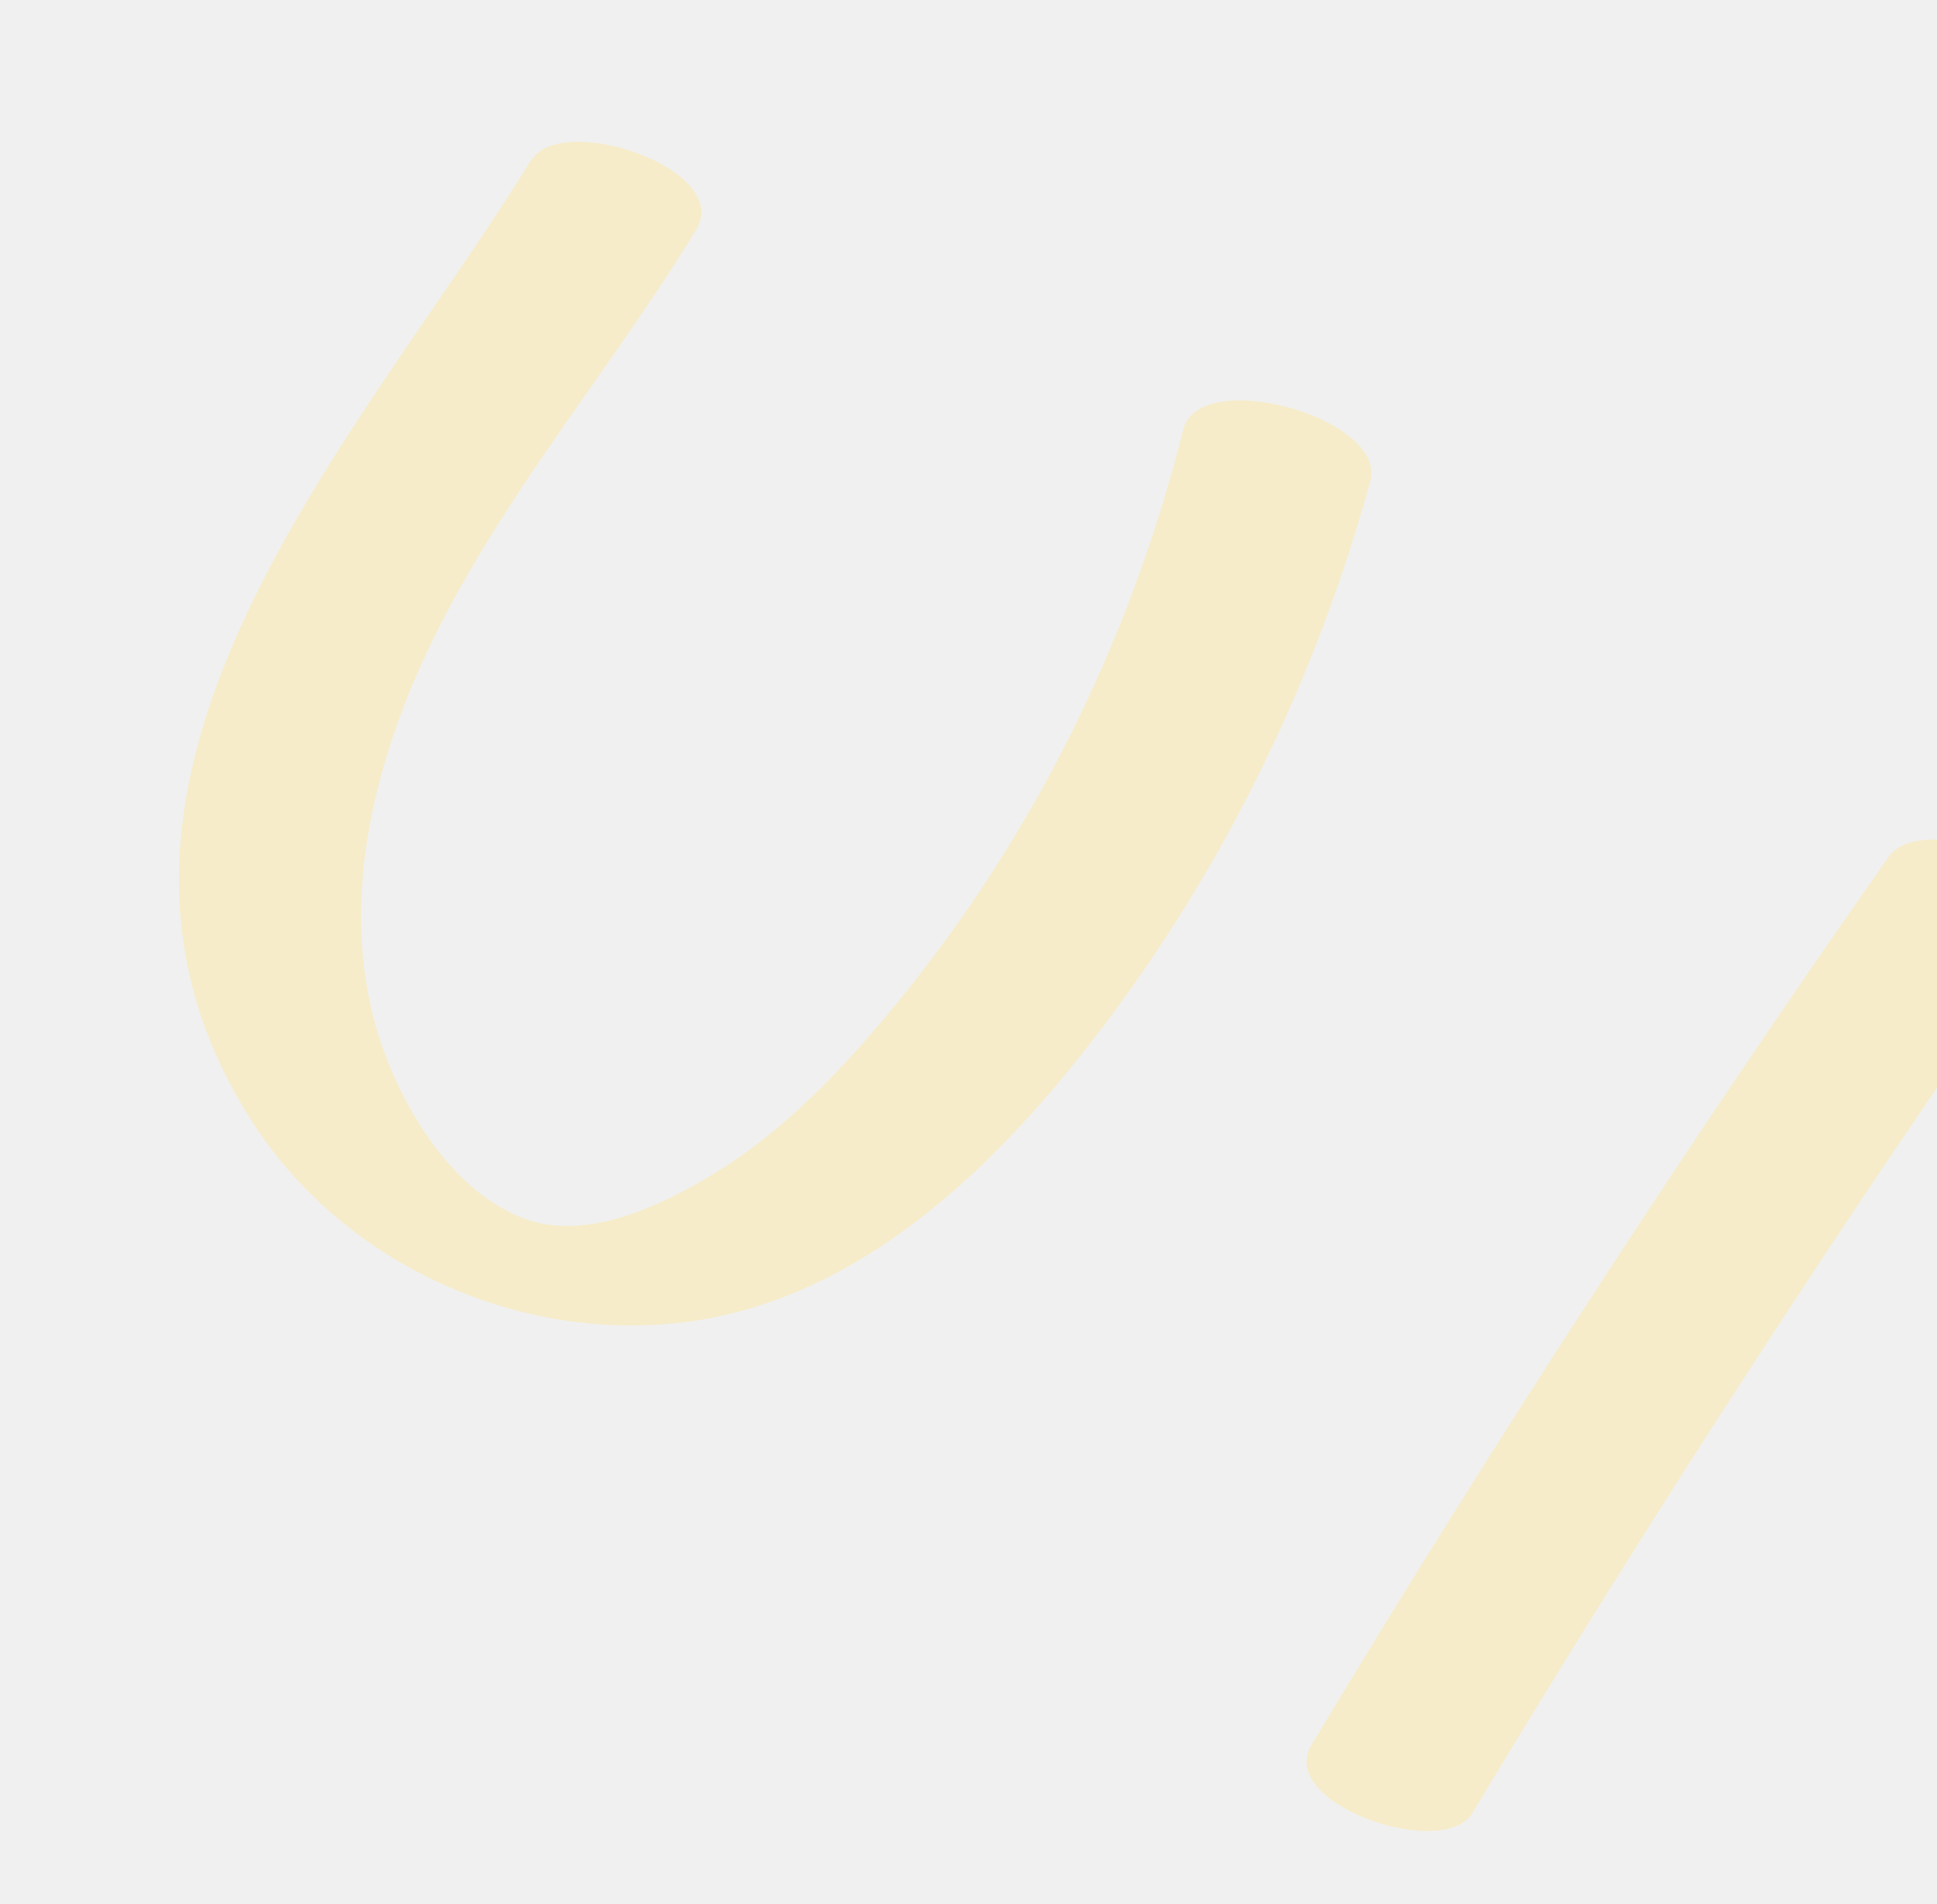
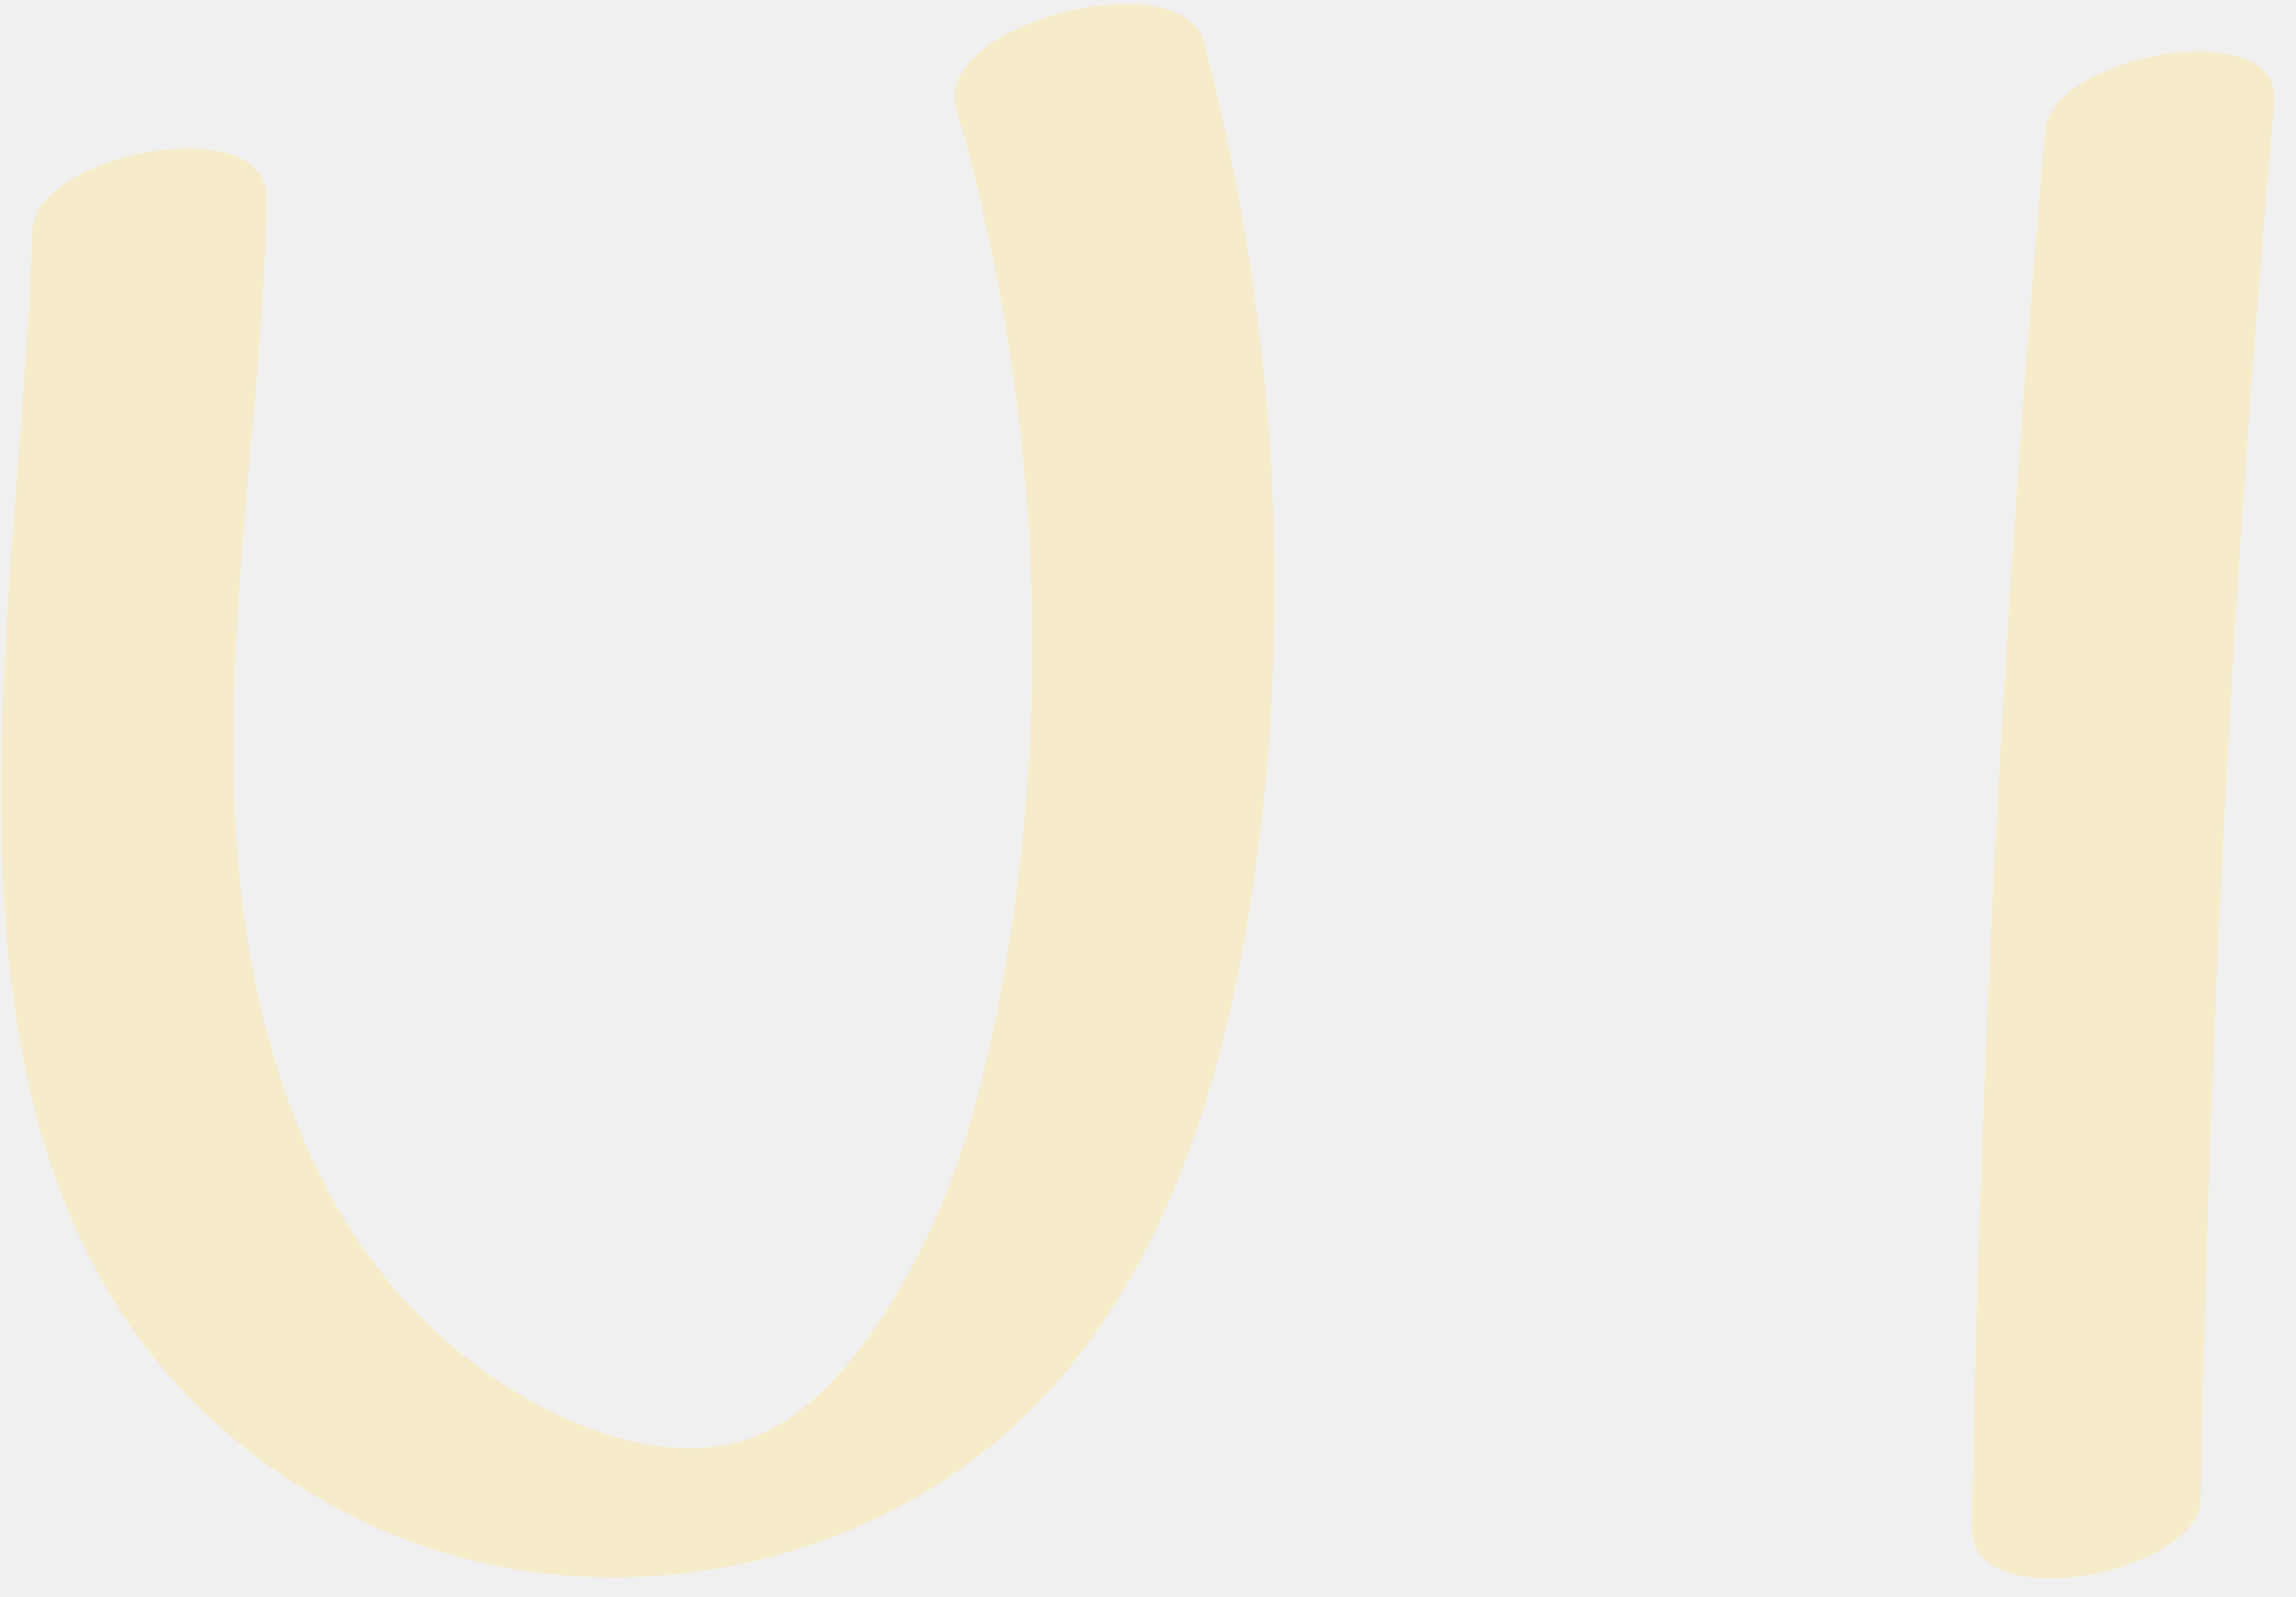
- <svg xmlns="http://www.w3.org/2000/svg" width="117" height="115" viewBox="0 0 117 115" fill="none">
-   <g clip-path="url(#clip0_849_1664)">
-     <path d="M32.112 9.61C22.015 26.177 1.853 47.047 15.279 67.845C20.854 76.471 31.494 81.209 41.58 79.852C51.058 78.571 58.619 71.876 64.396 64.854C72.967 54.403 79.189 42.107 82.765 29.077C83.814 25.253 72.433 22.073 71.464 25.975C68.28 38.65 62.496 50.404 54.231 60.543C51.026 64.467 47.439 68.293 43.052 70.955C39.874 72.878 35.267 75.107 31.442 73.54C27.107 71.771 24.17 66.714 22.856 62.533C21.191 57.172 21.663 51.579 23.172 46.308C26.659 34.083 35.56 24.525 42.05 13.881C44.287 10.223 33.936 6.722 32.109 9.67L32.086 9.656L32.112 9.61Z" fill="#F6ECC9" />
-     <path d="M114.091 51.747C101.846 69.212 90.219 87.126 79.227 105.407C77.053 109.009 87.202 112.425 88.93 109.542C99.922 91.262 111.549 73.347 123.794 55.882C126.15 52.506 116.07 48.917 114.091 51.747Z" fill="#F6ECC9" />
+ <svg xmlns="http://www.w3.org/2000/svg" width="105" height="73" viewBox="0 0 105 73" fill="none">
+   <g clip-path="url(#clip0_938_5697)">
+     <path d="M1.472 10.444C1.011 29.839 -6.015 57.994 16.011 69.293C25.152 73.976 36.735 72.759 44.791 66.54C52.36 60.693 55.56 51.114 57.052 42.144C59.249 28.807 58.49 15.048 55.072 1.976C54.069 -1.861 42.621 1.076 43.734 4.94C47.314 17.509 48.182 30.58 46.094 43.493C45.28 48.494 44.086 53.601 41.618 58.099C39.828 61.354 36.952 65.588 32.856 66.144C28.218 66.779 23.145 63.868 19.917 60.904C15.794 57.094 13.407 52.014 12.078 46.695C8.986 34.364 11.915 21.636 12.213 9.173C12.322 4.887 1.607 7.03 1.499 10.496H1.472V10.444Z" fill="#F6ECC9" />
+     <path d="M93.536 5.945C91.664 27.193 90.552 48.521 90.172 69.848C90.091 74.056 100.589 71.939 100.643 68.578C101.023 47.251 102.135 25.923 104.006 4.675C104.359 0.574 93.834 2.505 93.536 5.945V5.945Z" fill="#F6ECC9" />
  </g>
  <defs>
-     <clipPath id="clip0_849_1664">
-       <rect width="104" height="72" fill="white" transform="translate(36) rotate(30)" />
+     <clipPath id="clip0_938_5697">
+       <rect width="104" height="72" fill="white" transform="translate(0.0332031 0.177002)" />
    </clipPath>
  </defs>
</svg>
